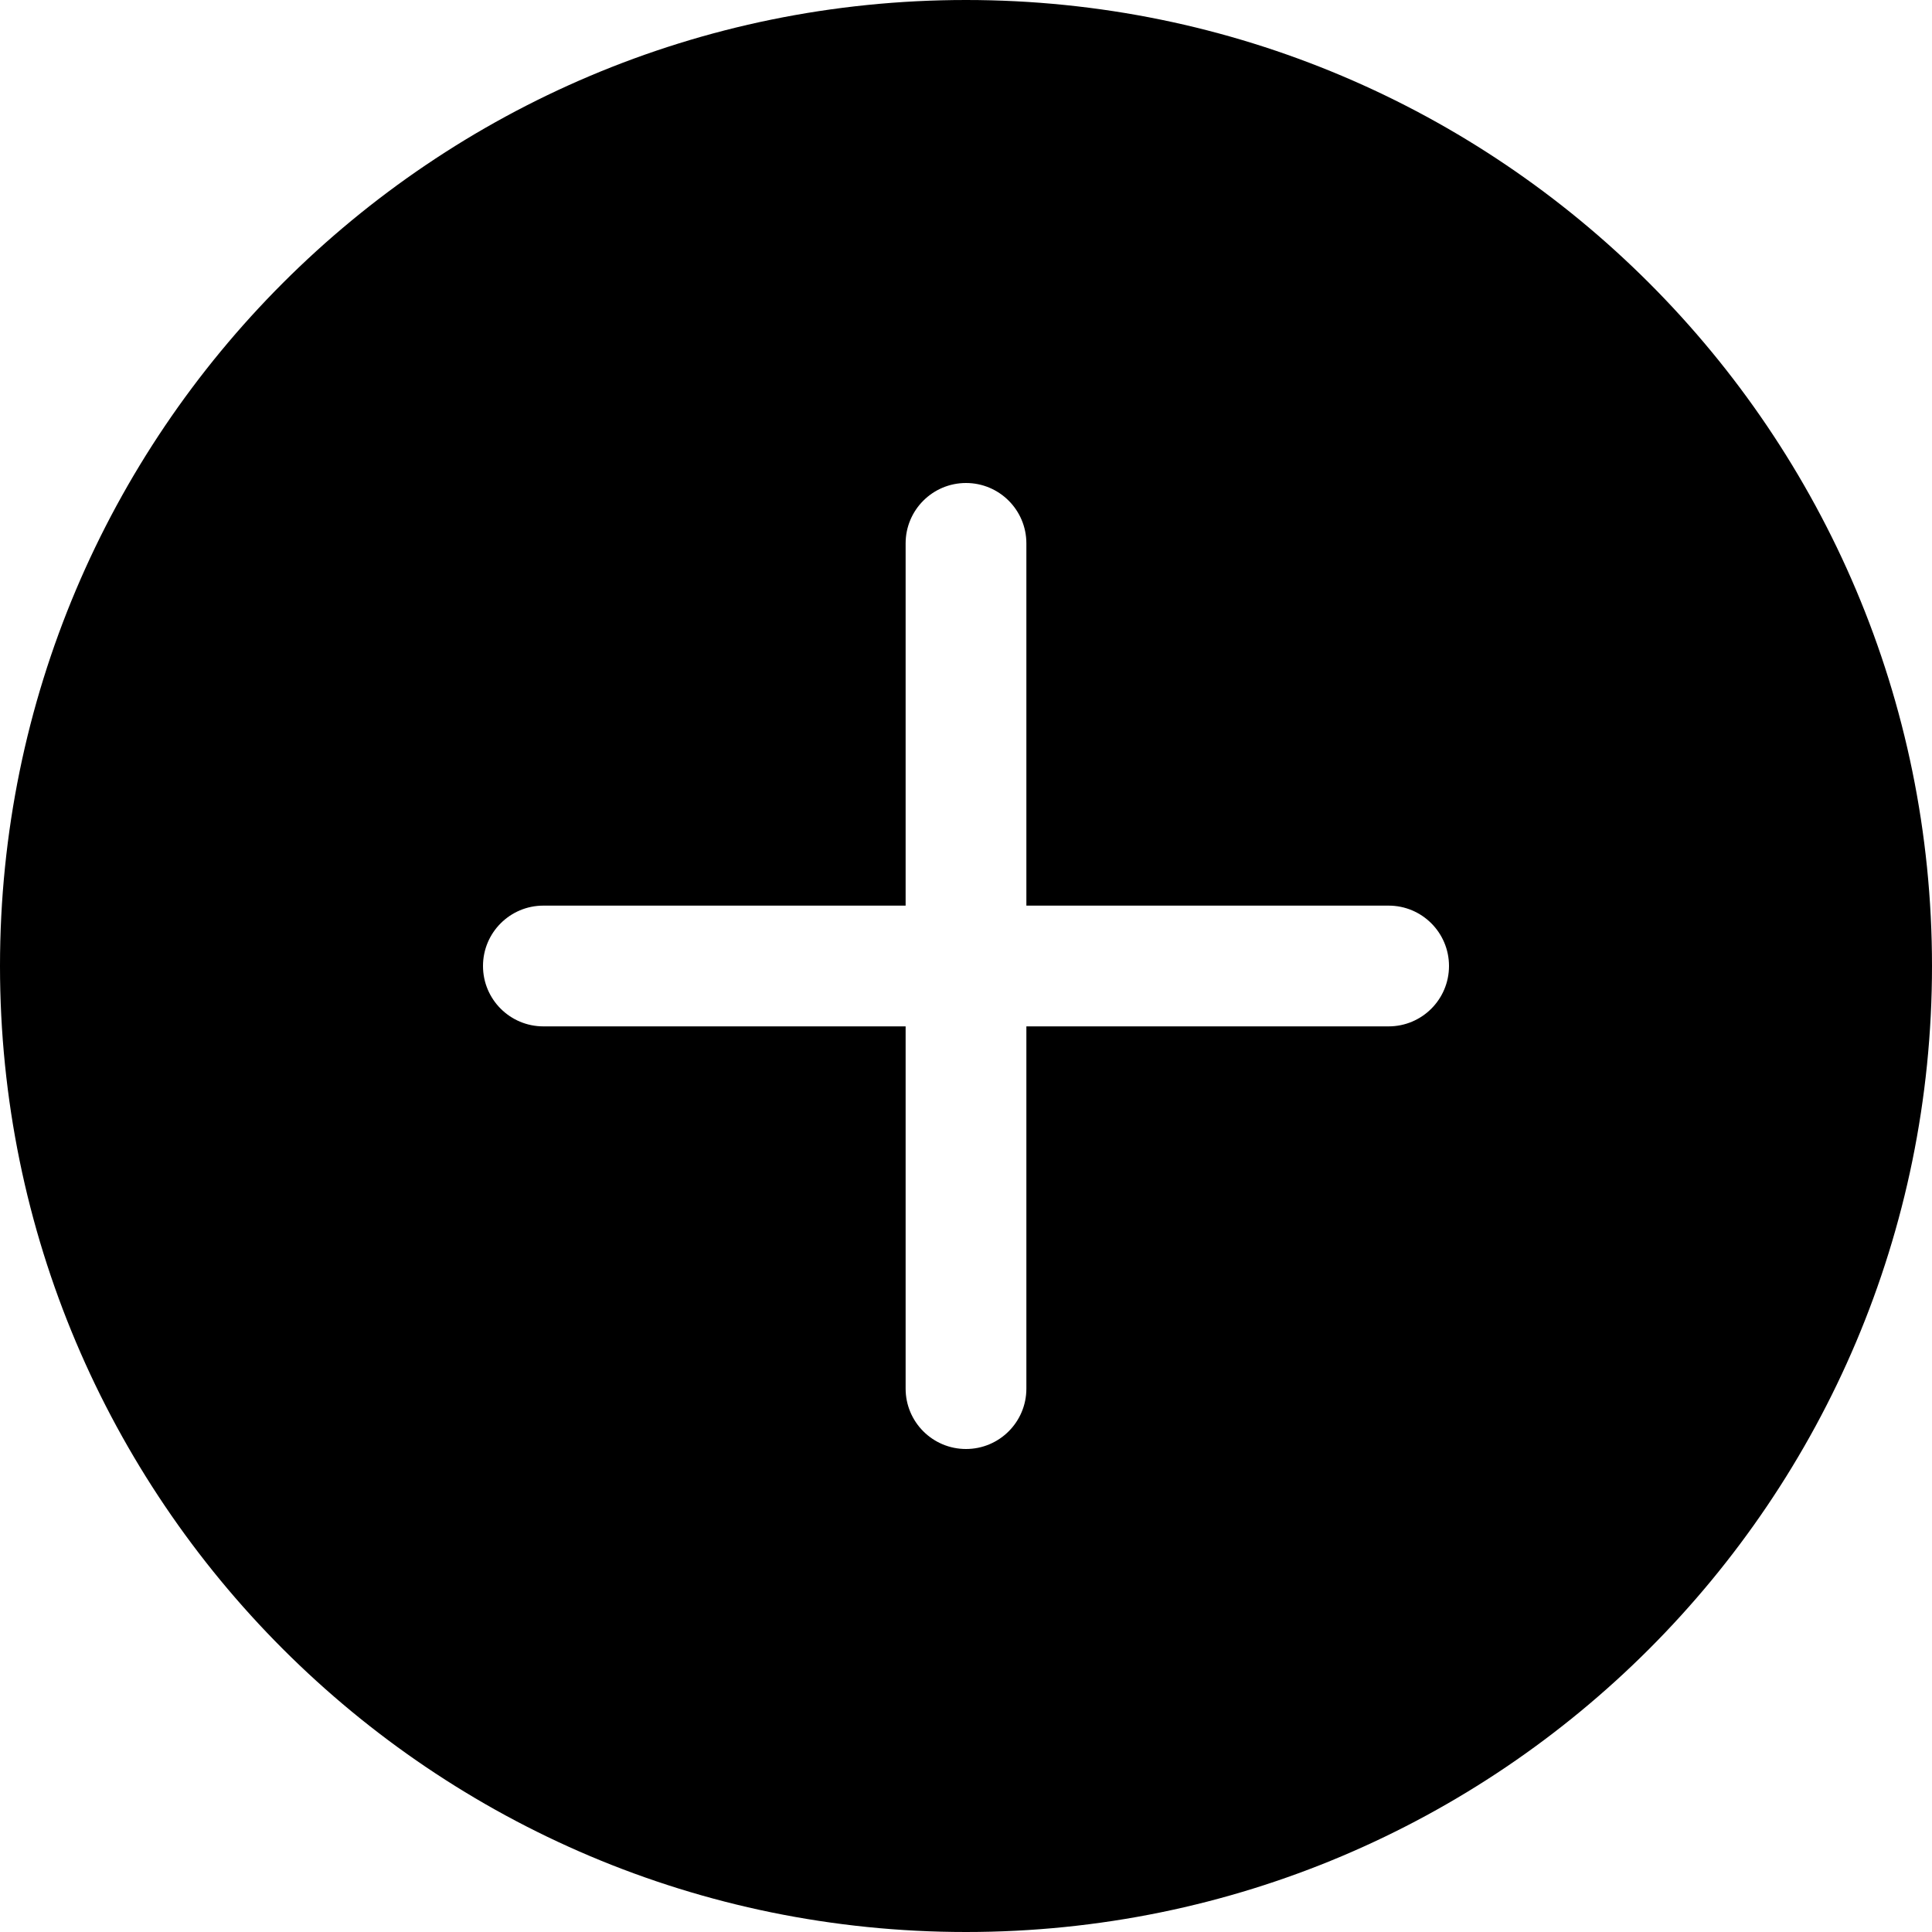
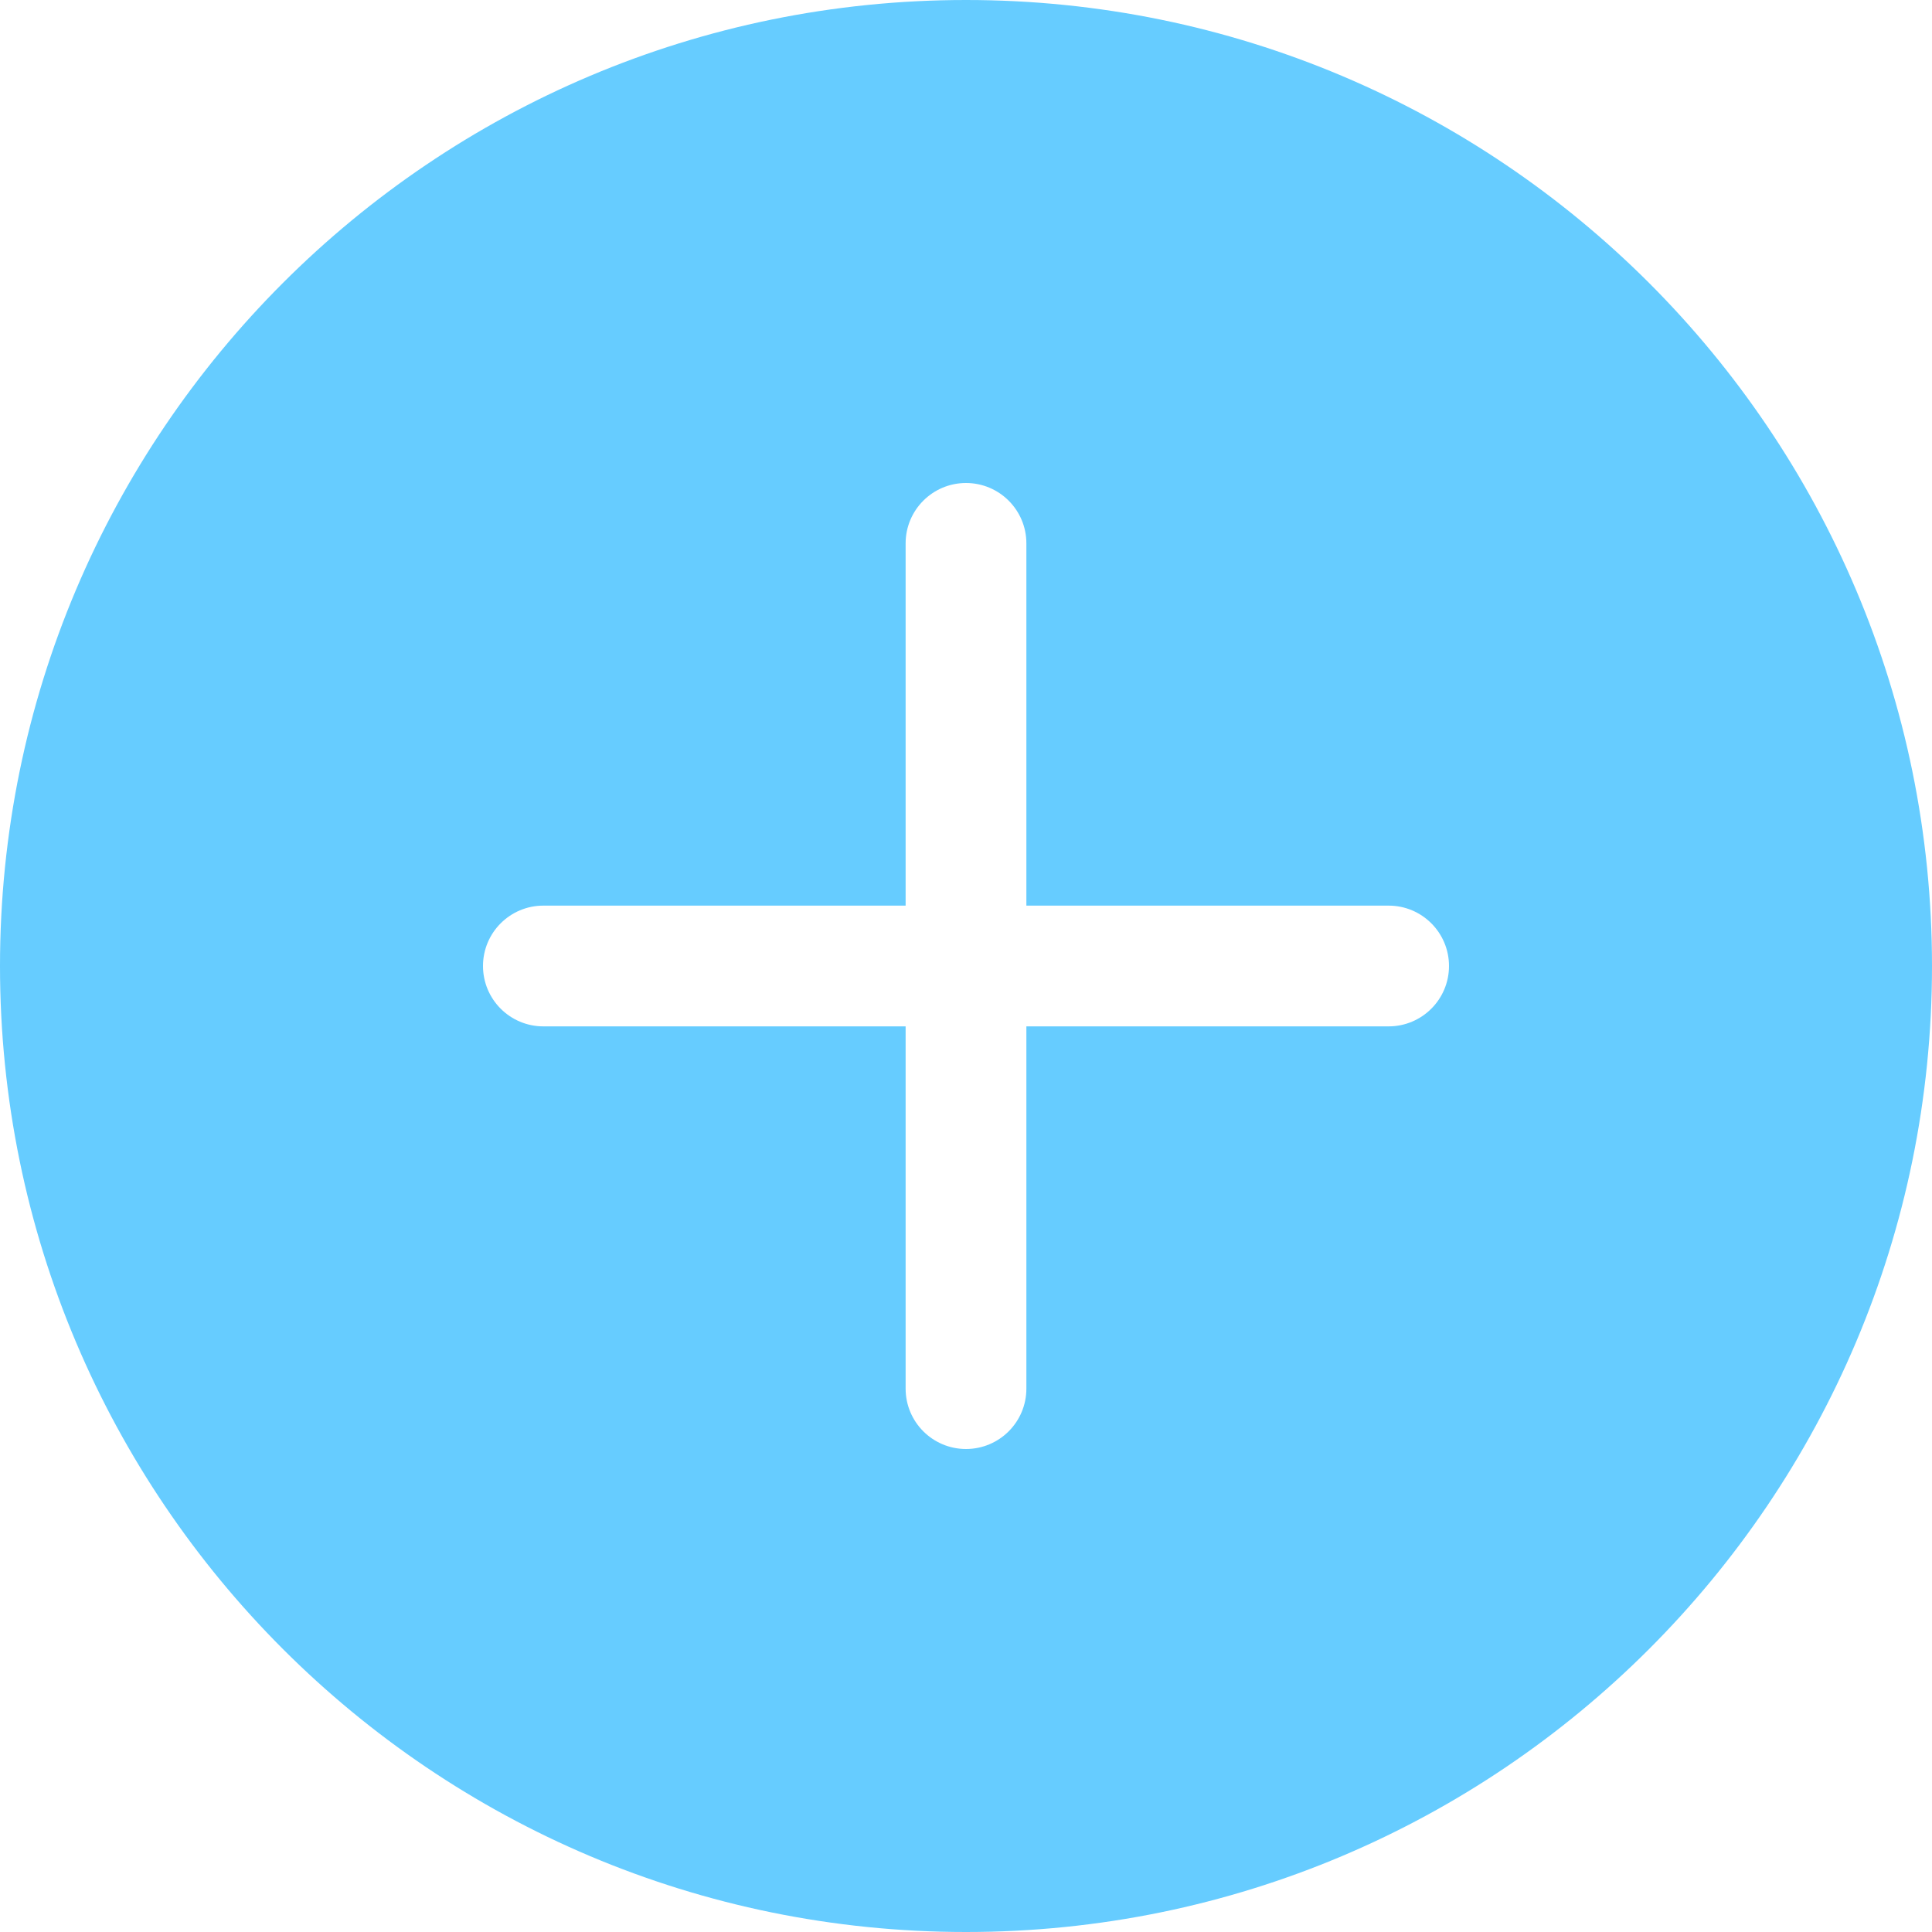
- <svg xmlns="http://www.w3.org/2000/svg" width="16" height="16" fill="currentColor" class="bi bi-plus-circle-fill" viewBox="0 0 16 16">
+ <svg xmlns="http://www.w3.org/2000/svg" width="16" height="16" fill="#66ccff" class="bi bi-plus-circle-fill" viewBox="0 0 16 16">
  <path d="M16 8A8 8 0 1 1 0 8a8 8 0 0 1 16 0zM8.5 4.5a.5.5 0 0 0-1 0v3h-3a.5.5 0 0 0 0 1h3v3a.5.5 0 0 0 1 0v-3h3a.5.5 0 0 0 0-1h-3v-3z" />
</svg>
